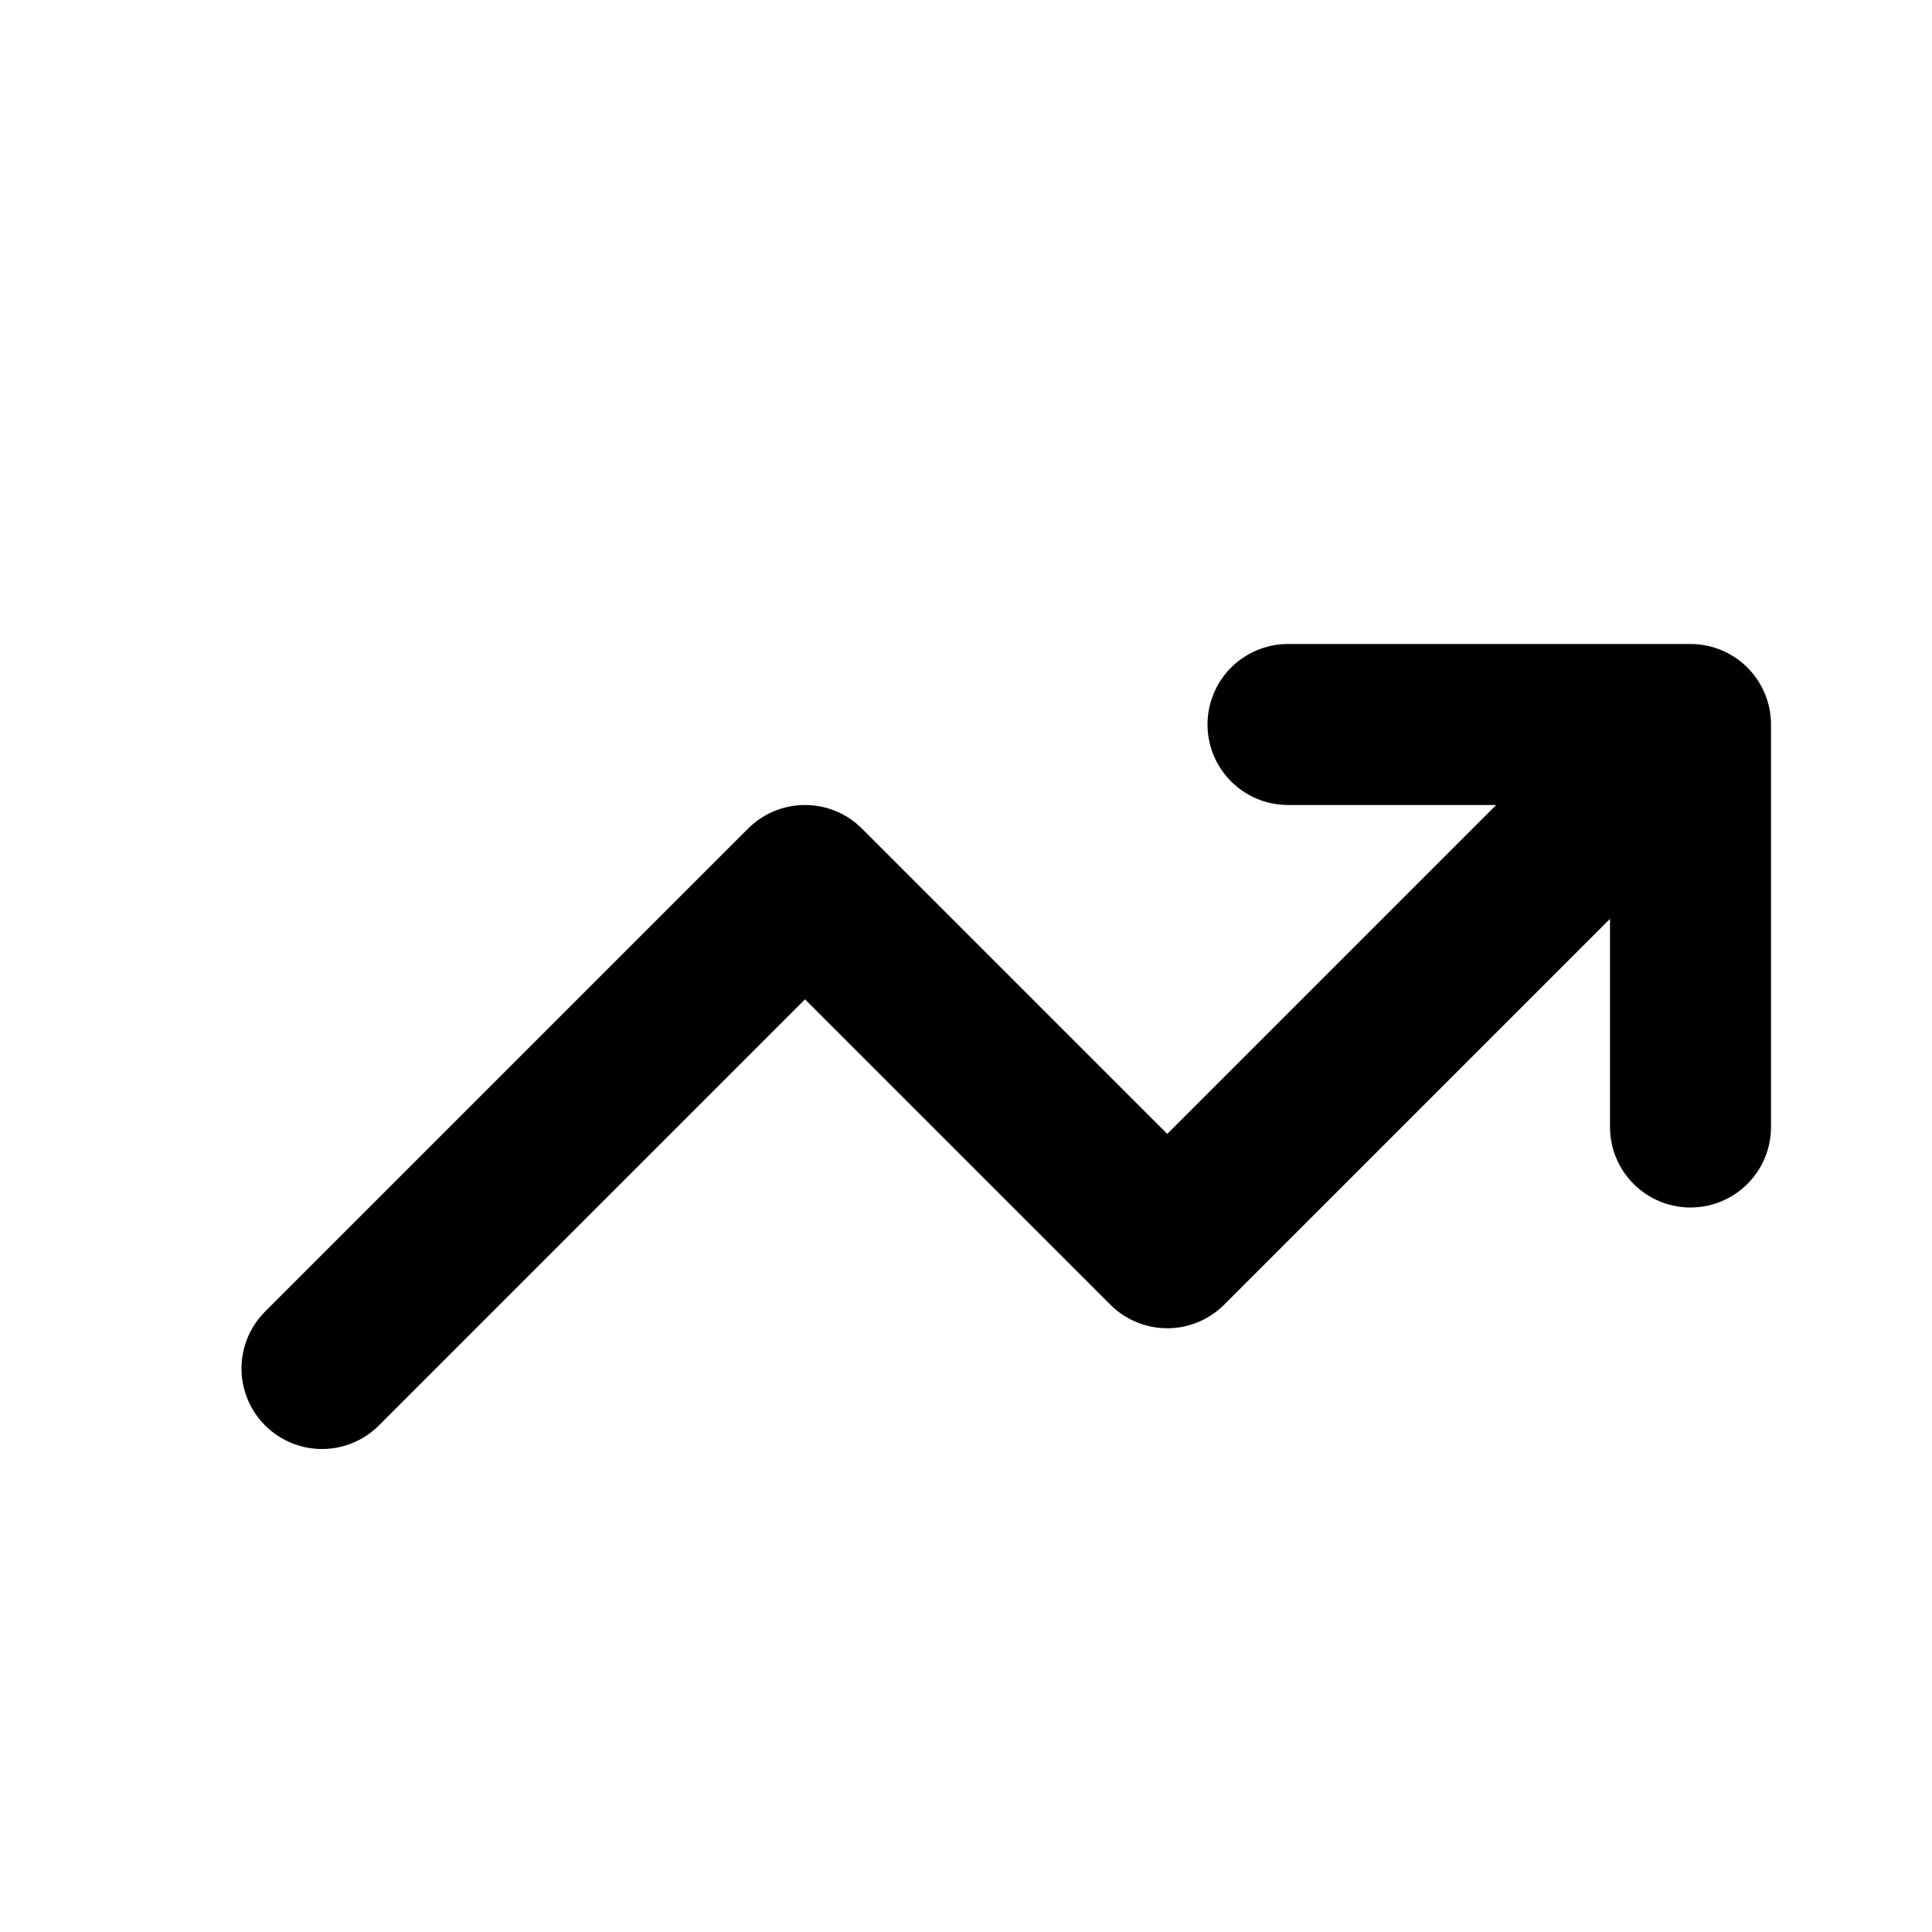
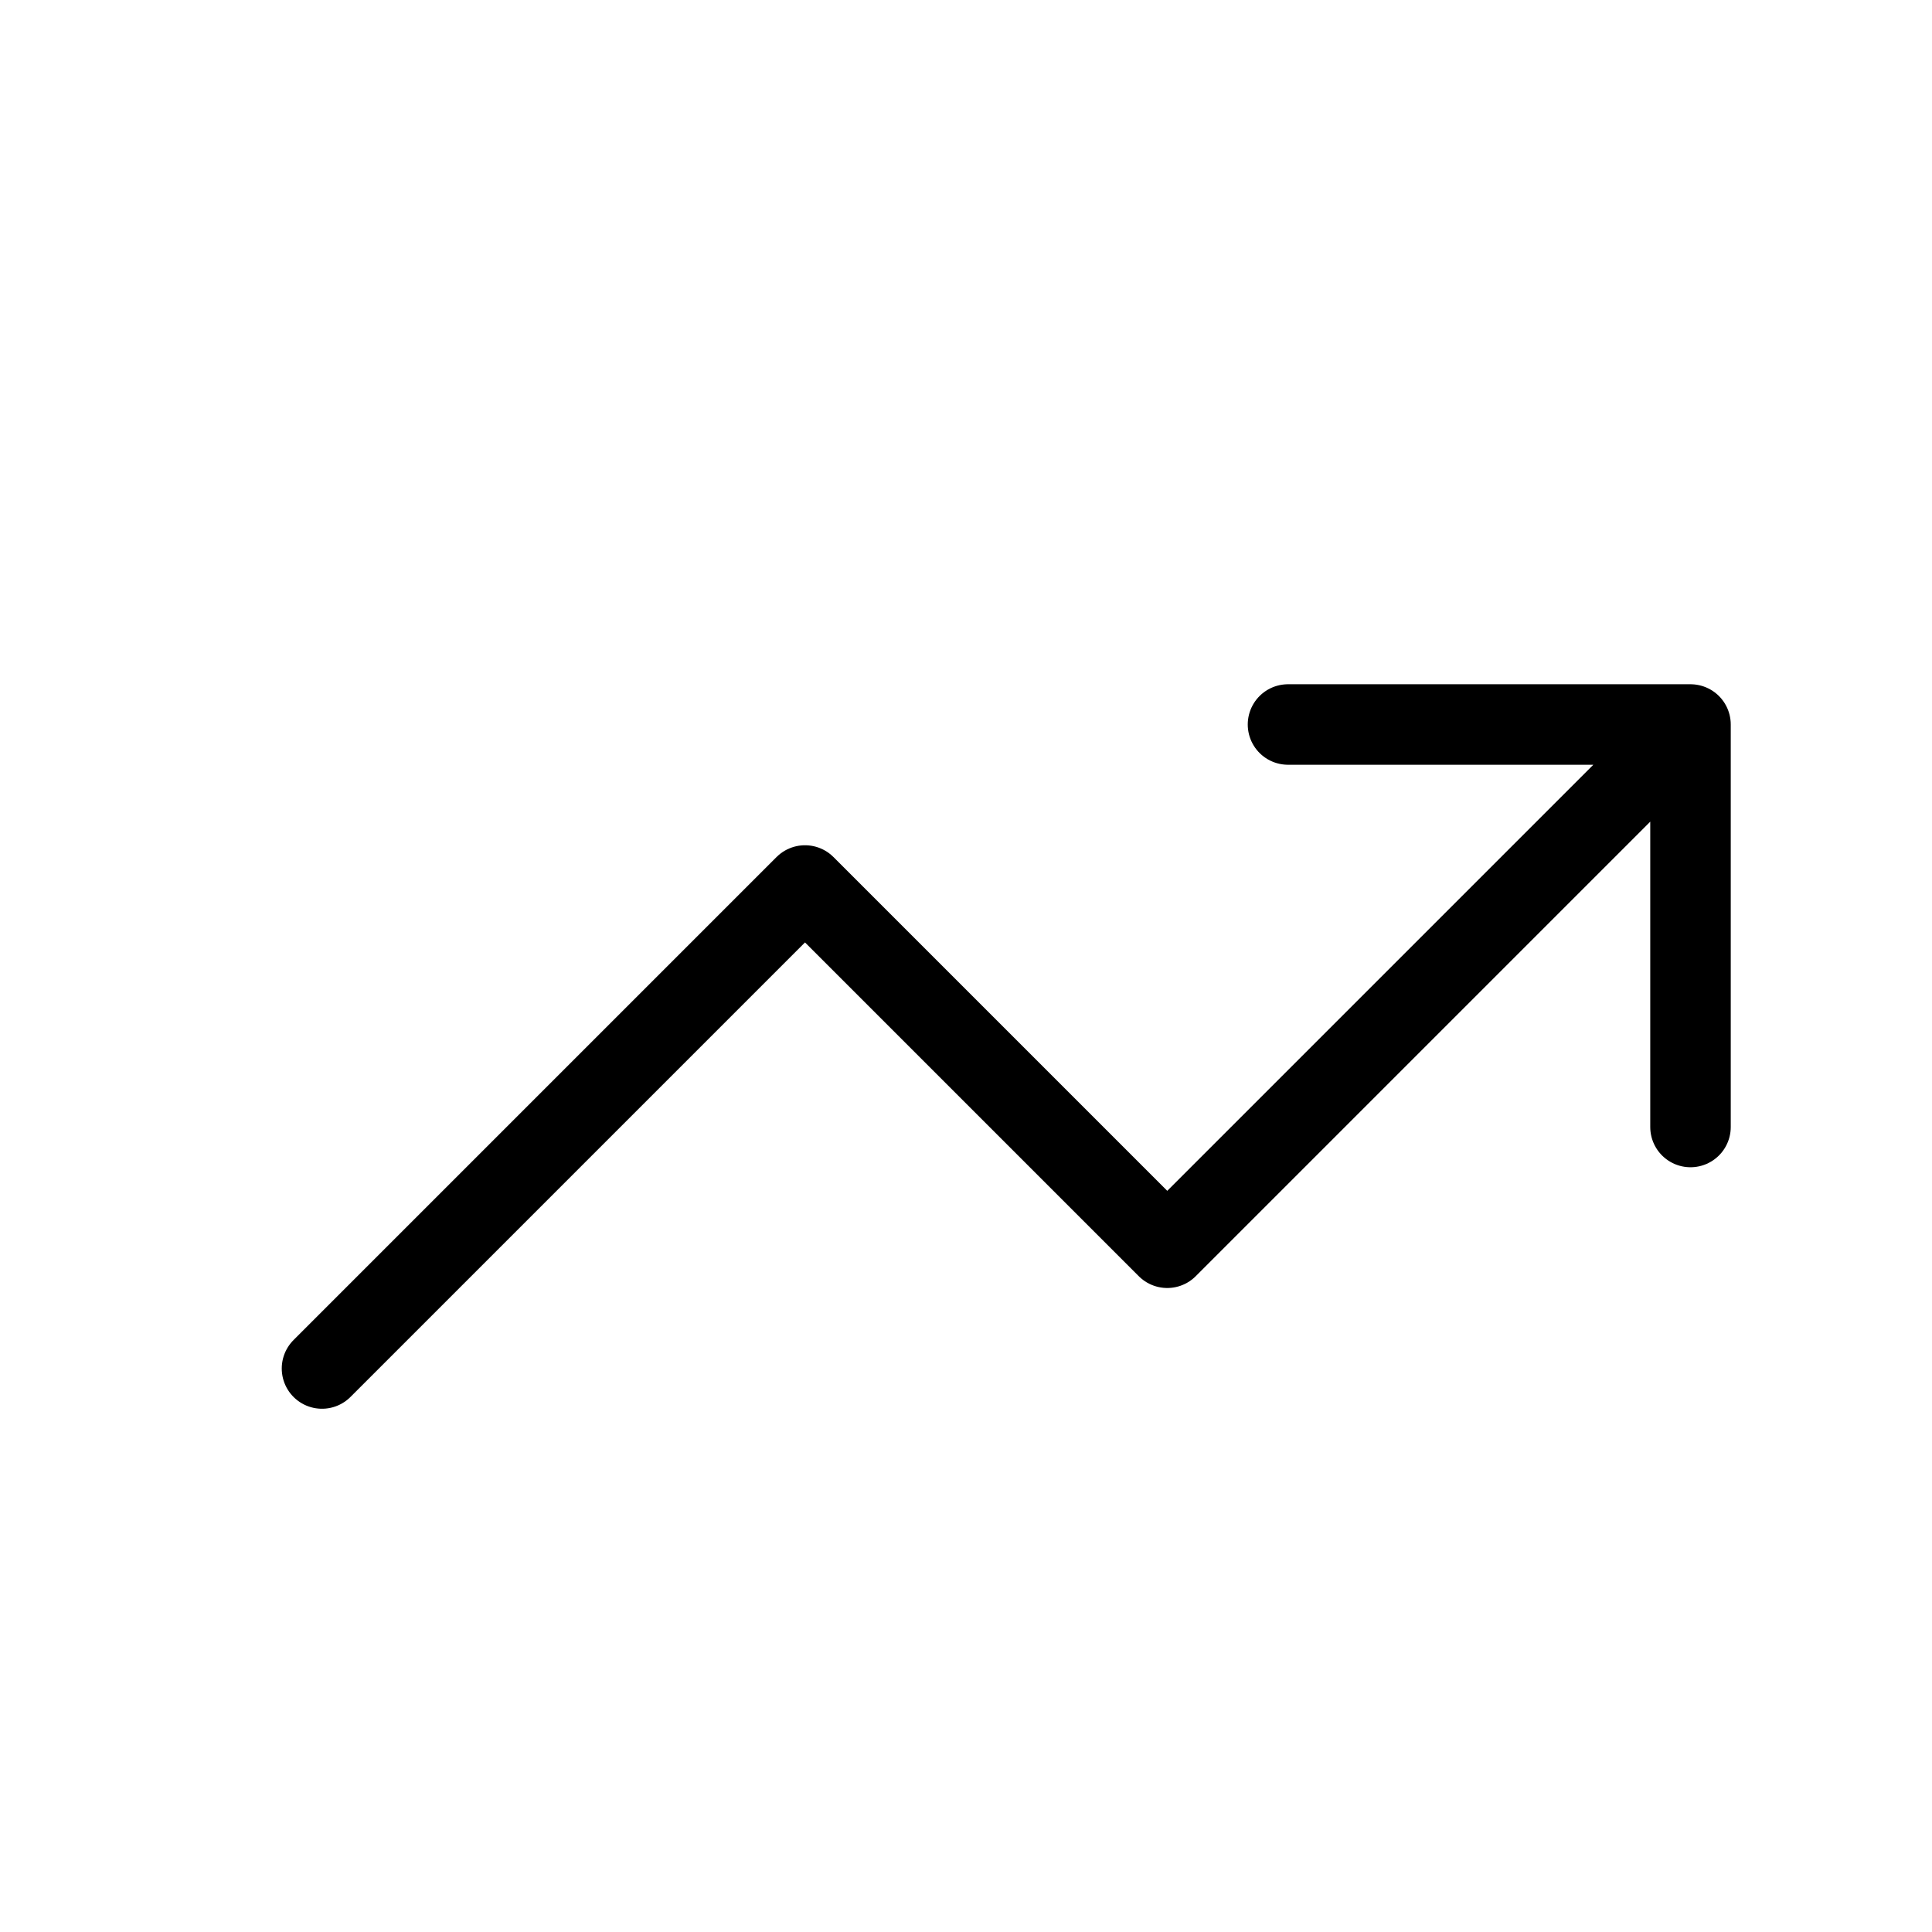
<svg xmlns="http://www.w3.org/2000/svg" viewBox="0 0 24 24" fill="none">
-   <path d="m4 17 6-6 4.5 4.5L21 9m-5 0h5v5" stroke="currentColor" stroke-width="2" stroke-linecap="round" stroke-linejoin="round" />
+   <path d="m4 17 6-6 4.5 4.5L21 9m-5 0h5v5" stroke="currentColor" stroke-width="1" vector-effect="non-scaling-stroke" stroke-linecap="round" stroke-linejoin="round" />
</svg>
